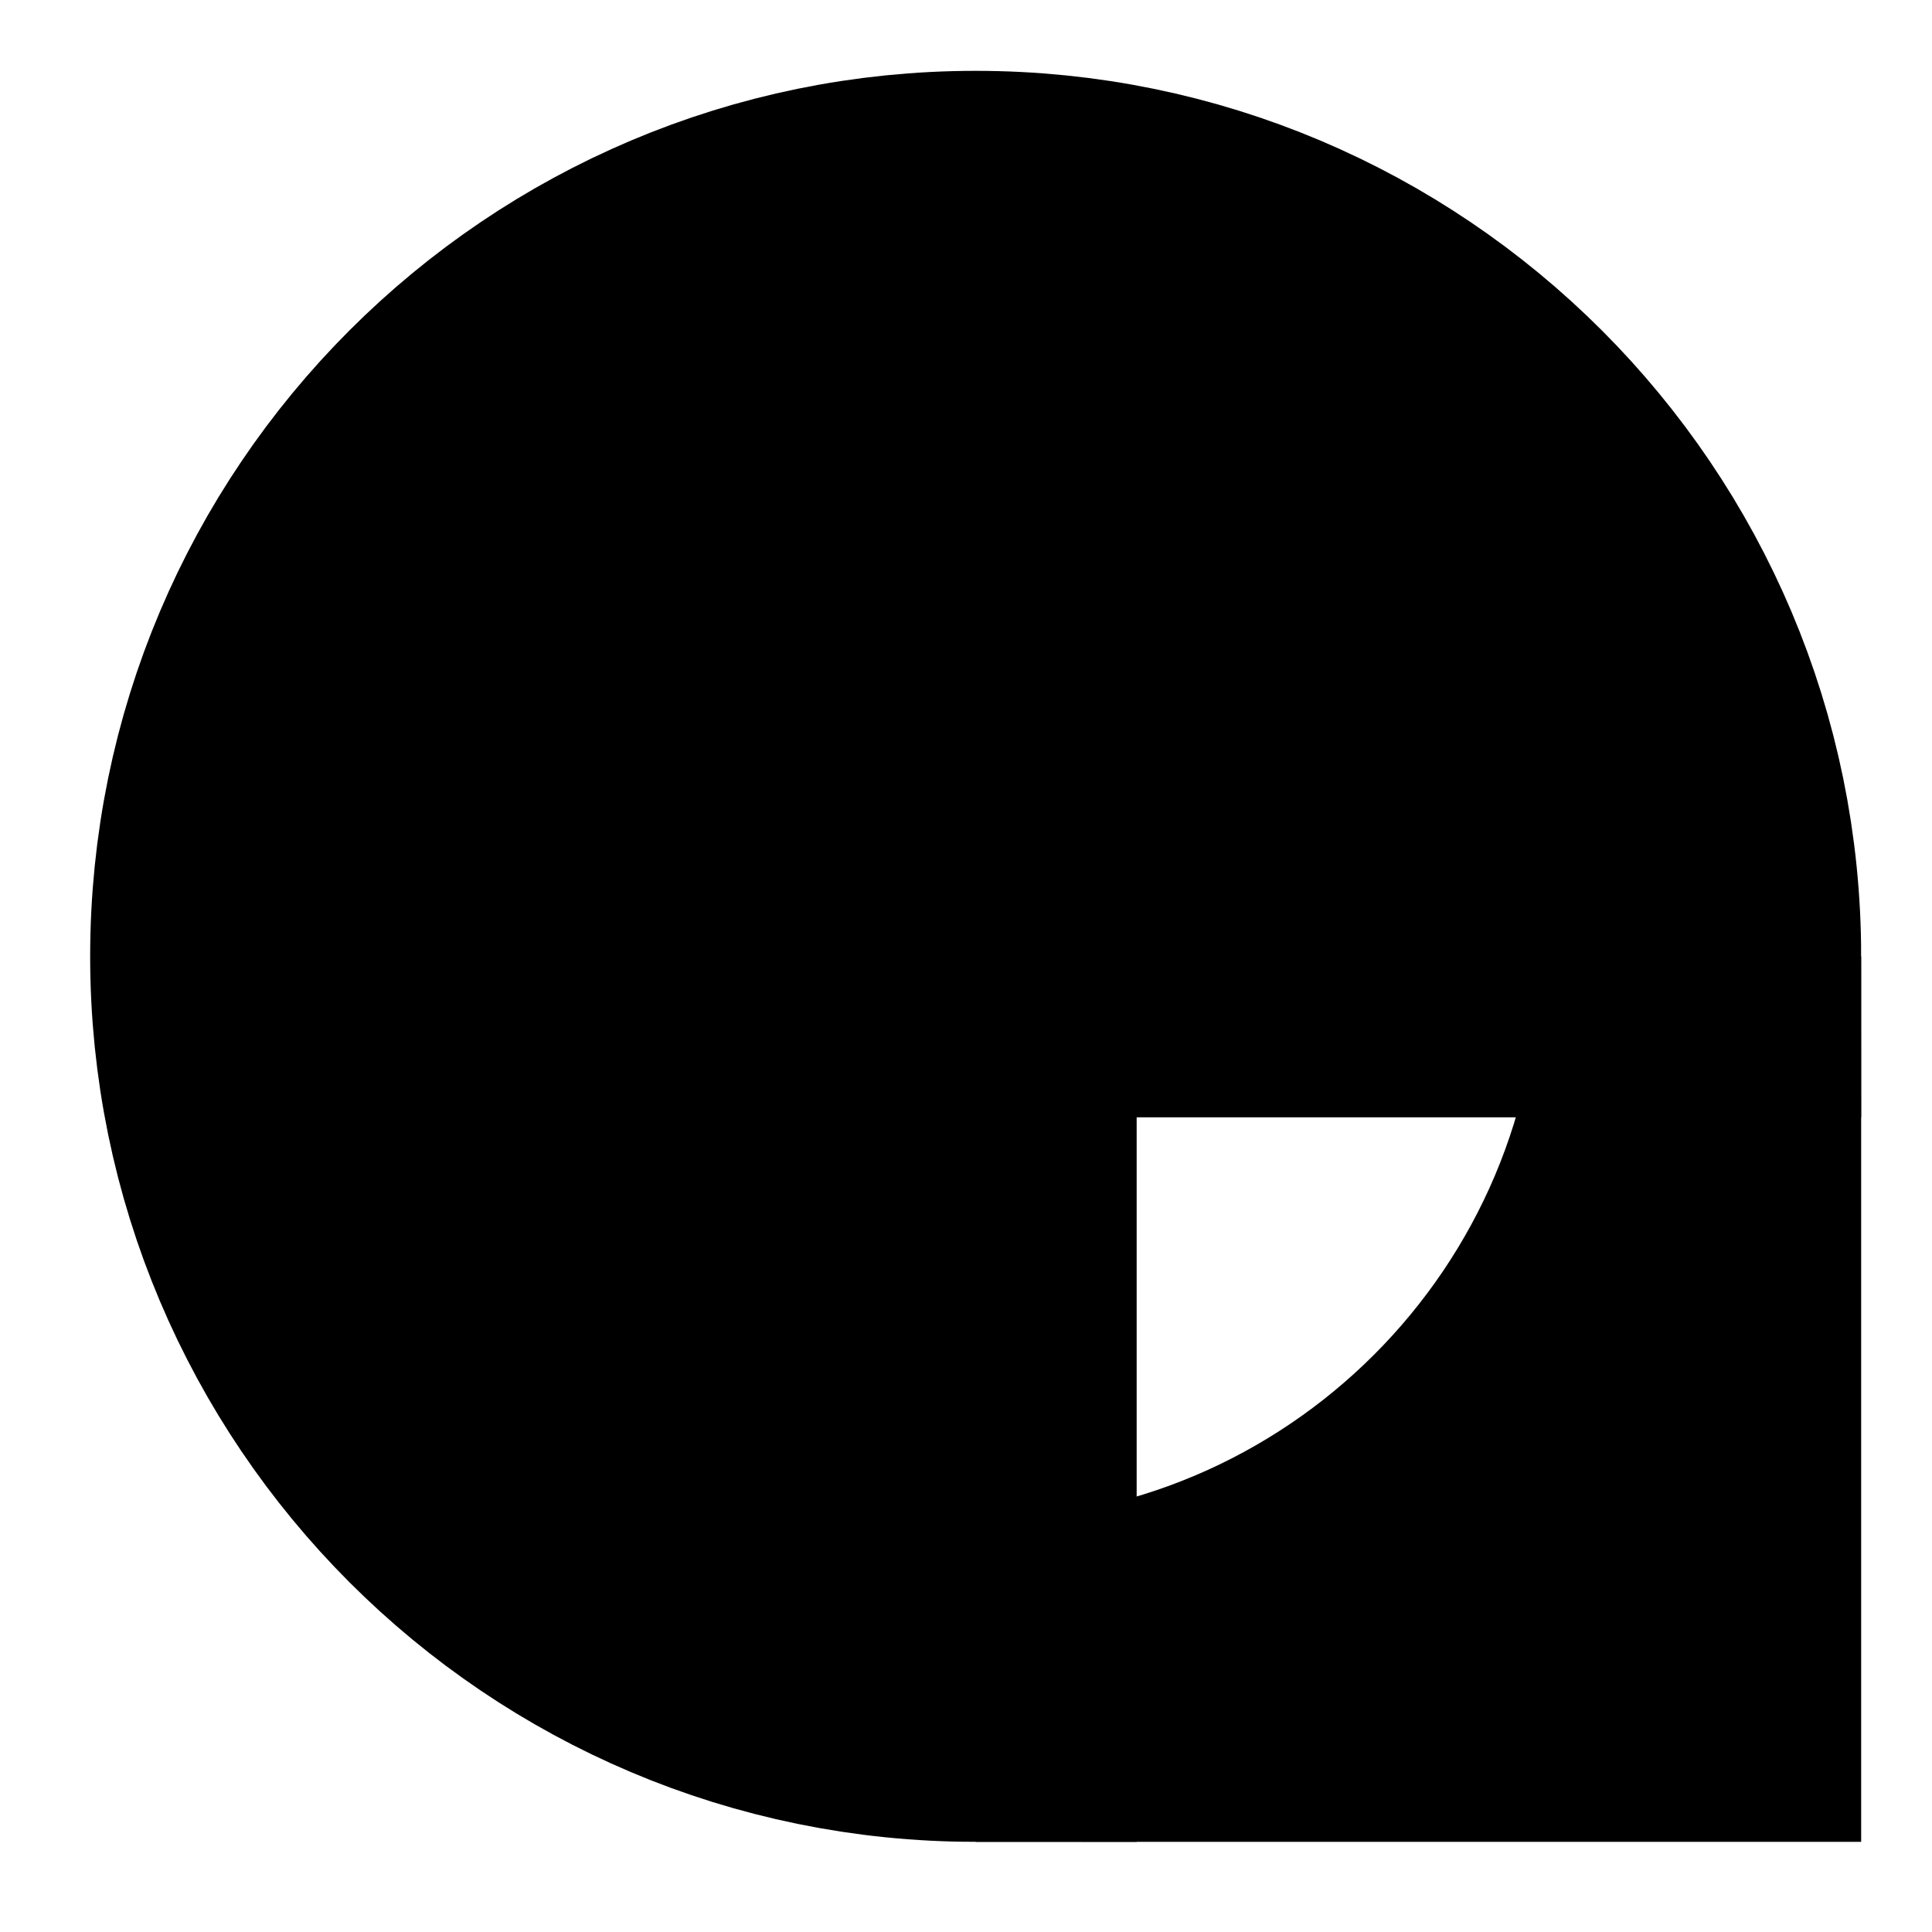
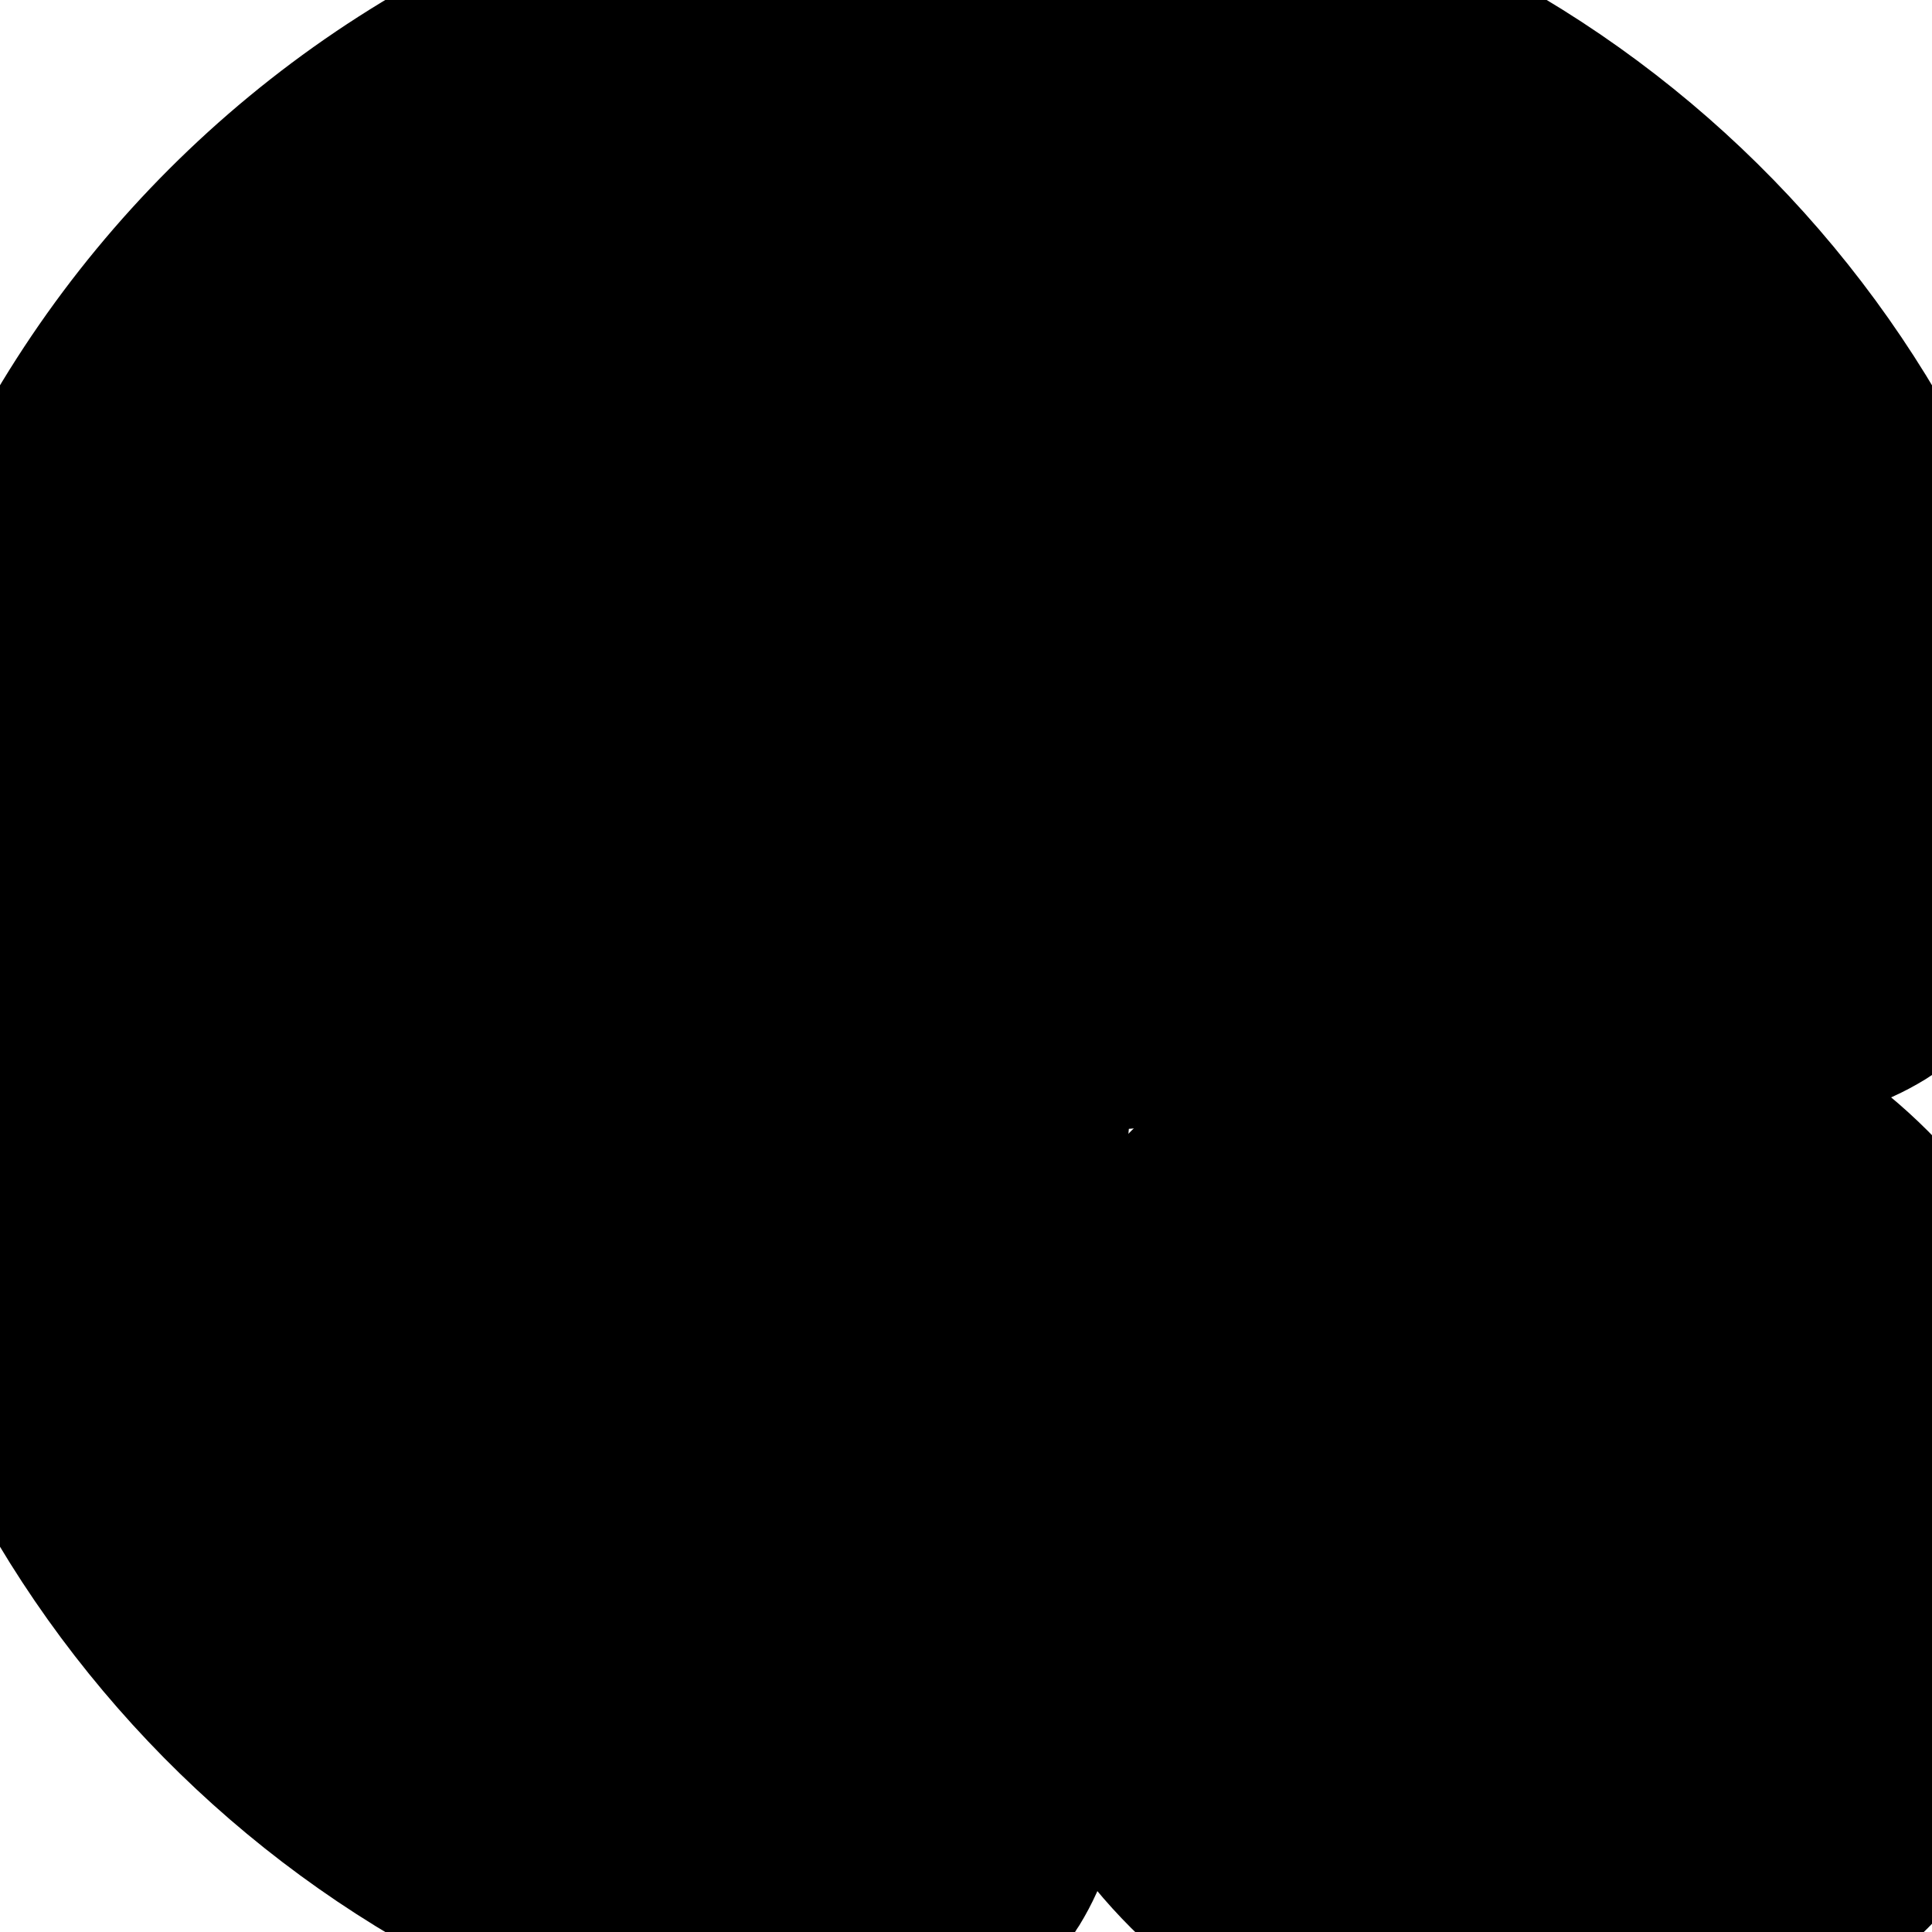
<svg xmlns="http://www.w3.org/2000/svg" viewBox="0 0 24 24" stroke="#000" stroke-width="4">
-   <path d="M21.12 11.88C21.12 6.912 17.088 2.88 12.12 2.88C7.152 2.88 3.12 6.912 3.12 11.88C3.12 16.848 7.152 20.88 12.12 20.88V11.88H21.12Z" />
-   <path d="M12.12 20.88H21.12V11.88C21.12 16.848 17.088 20.88 12.12 20.88Z" />
+   <path d="M12 0C17.532 0 22.191 3.744 23.579 8.837C23.794 9.625 23.901 10.02 23.742 10.562C23.623 10.968 23.23 11.483 22.87 11.704C22.388 12 21.859 12 20.8 12H15.2C14.08 12 13.52 12 13.092 12.218C12.716 12.41 12.41 12.716 12.218 13.092C12 13.52 12 14.08 12 15.2V20.8C12 21.859 12 22.388 11.704 22.87C11.483 23.23 10.968 23.623 10.562 23.742C10.02 23.901 9.625 23.794 8.837 23.579C3.744 22.191 0 17.532 0 12C0 5.373 5.373 0 12 0Z" />
+   <path d="M24 19C24 21.761 21.761 24 19 24C16.239 24 14 21.761 14 19C14 16.239 16.239 14 19 14C21.761 14 24 16.239 24 19Z" />
</svg>
